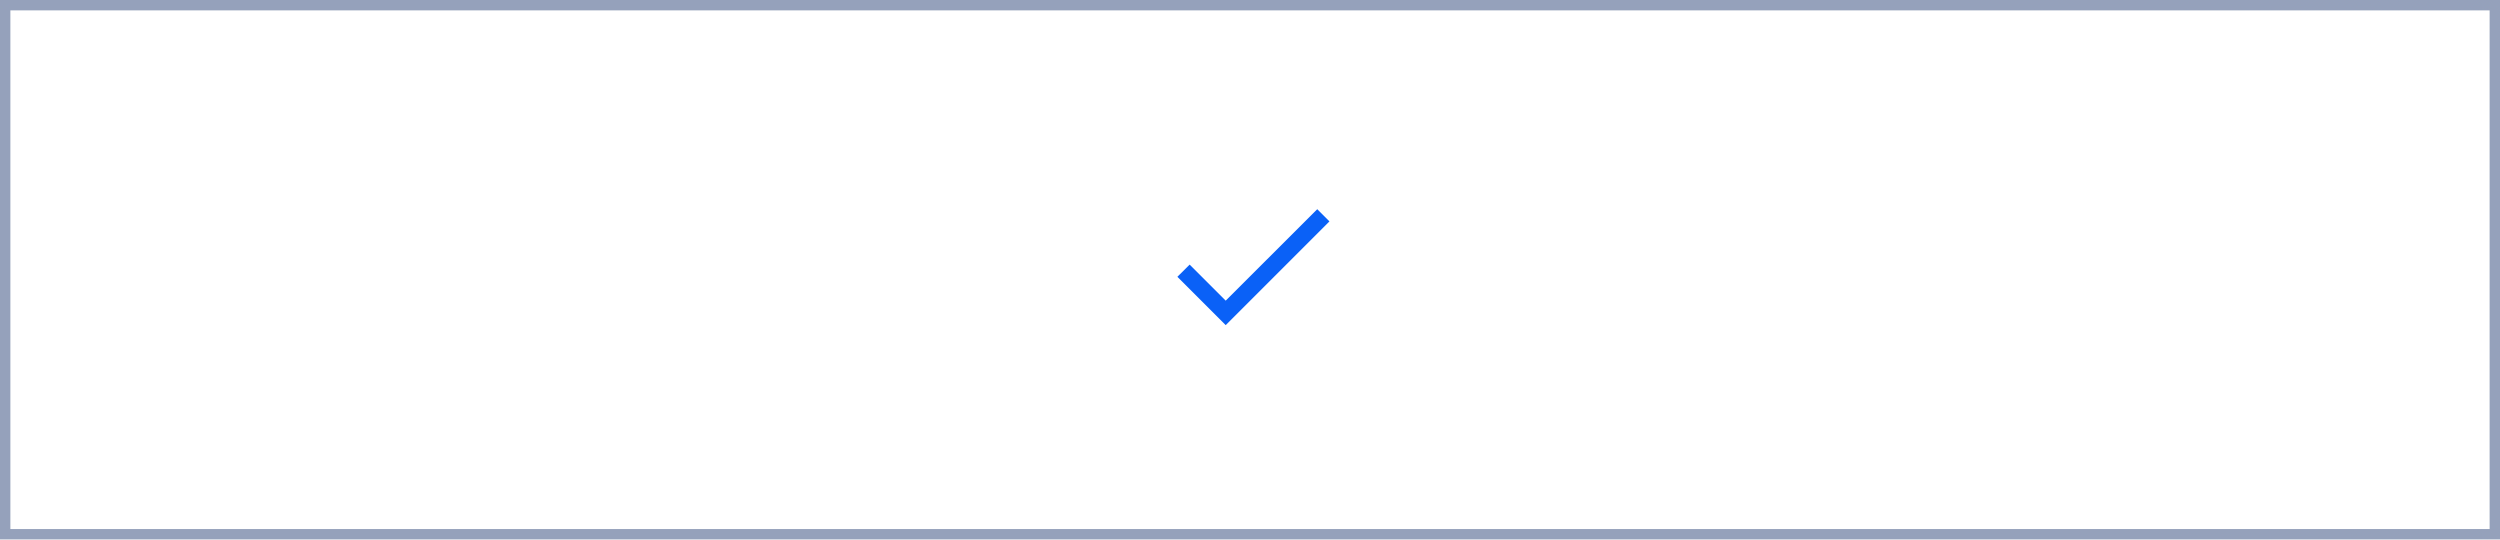
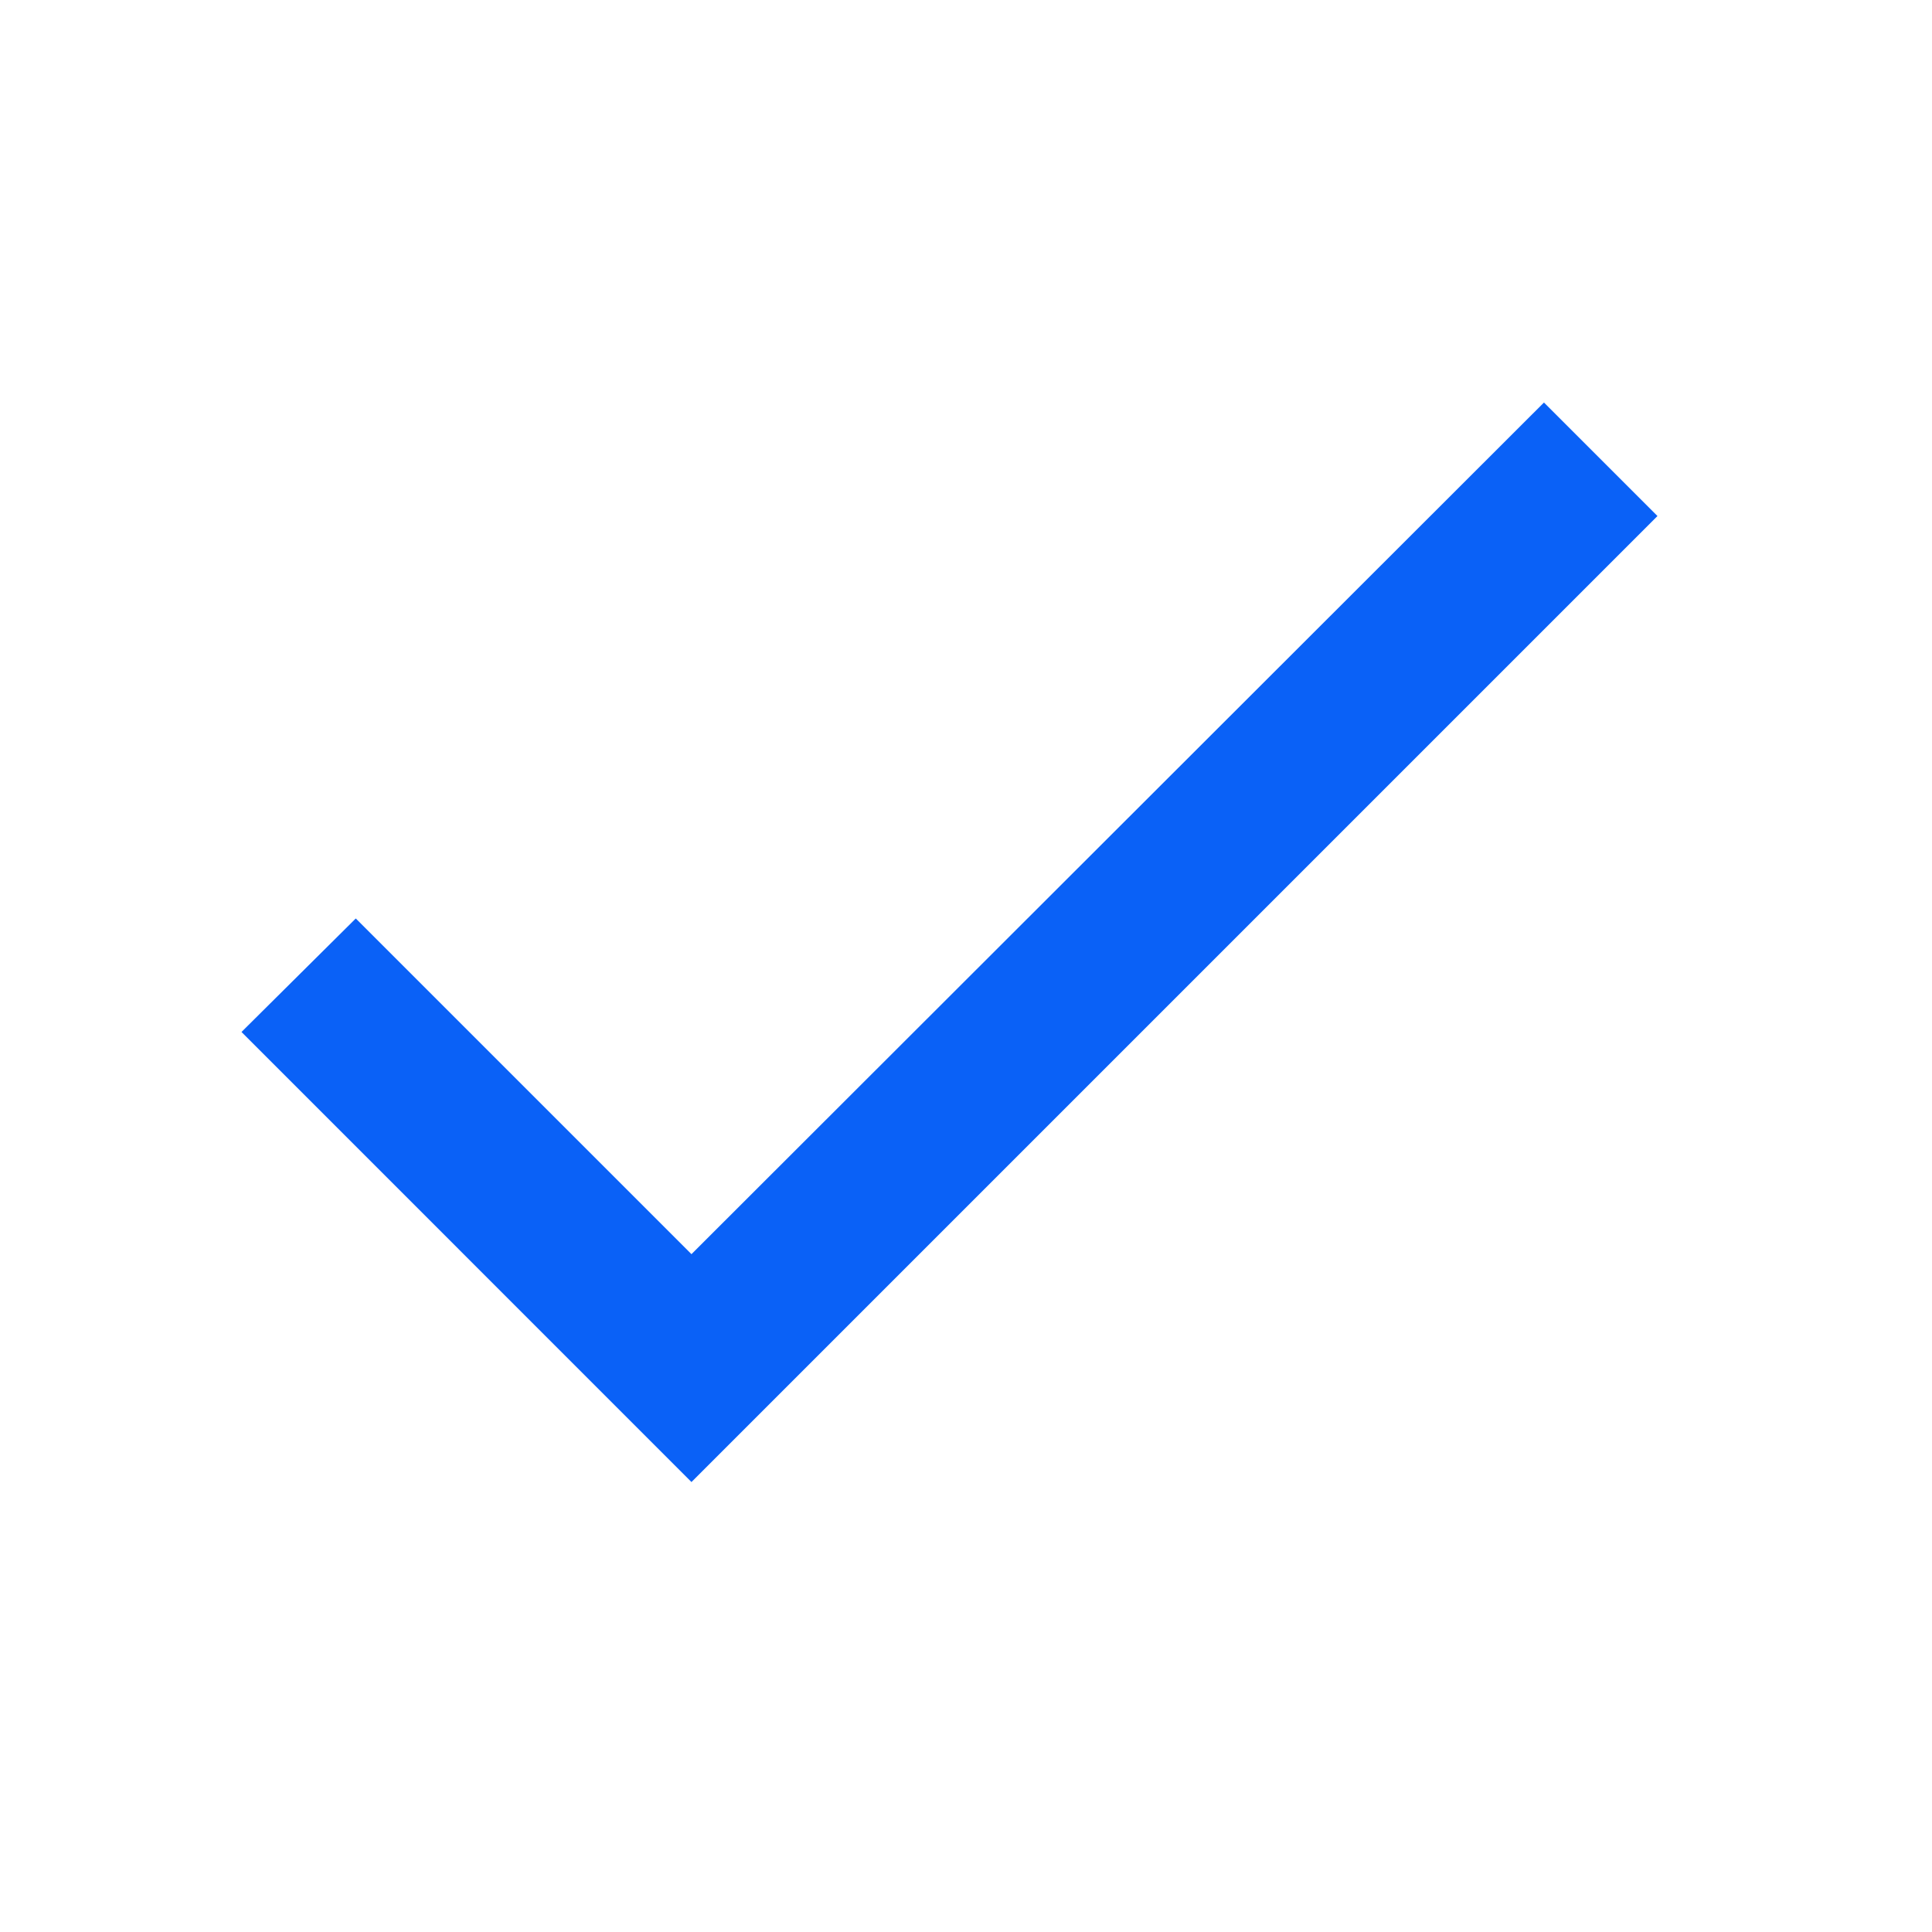
- <svg xmlns="http://www.w3.org/2000/svg" width="241" height="52" viewBox="0 0 241 52" fill="none">
-   <rect x="0.5" y="0.5" width="240" height="51" stroke="#95A1BB" />
-   <path d="M118.158 28.983L114.683 25.508L113.5 26.683L118.158 31.342L128.158 21.342L126.983 20.167L118.158 28.983Z" fill="#0A61F7" />
+ <svg xmlns="http://www.w3.org/2000/svg" width="20" height="20" viewBox="0 0 20 20" fill="none">
+   <path d="M7.158 12.983L3.683 9.508L2.5 10.683L7.158 15.342L17.158 5.342L15.983 4.167L7.158 12.983Z" fill="#0A61F7" />
</svg>
